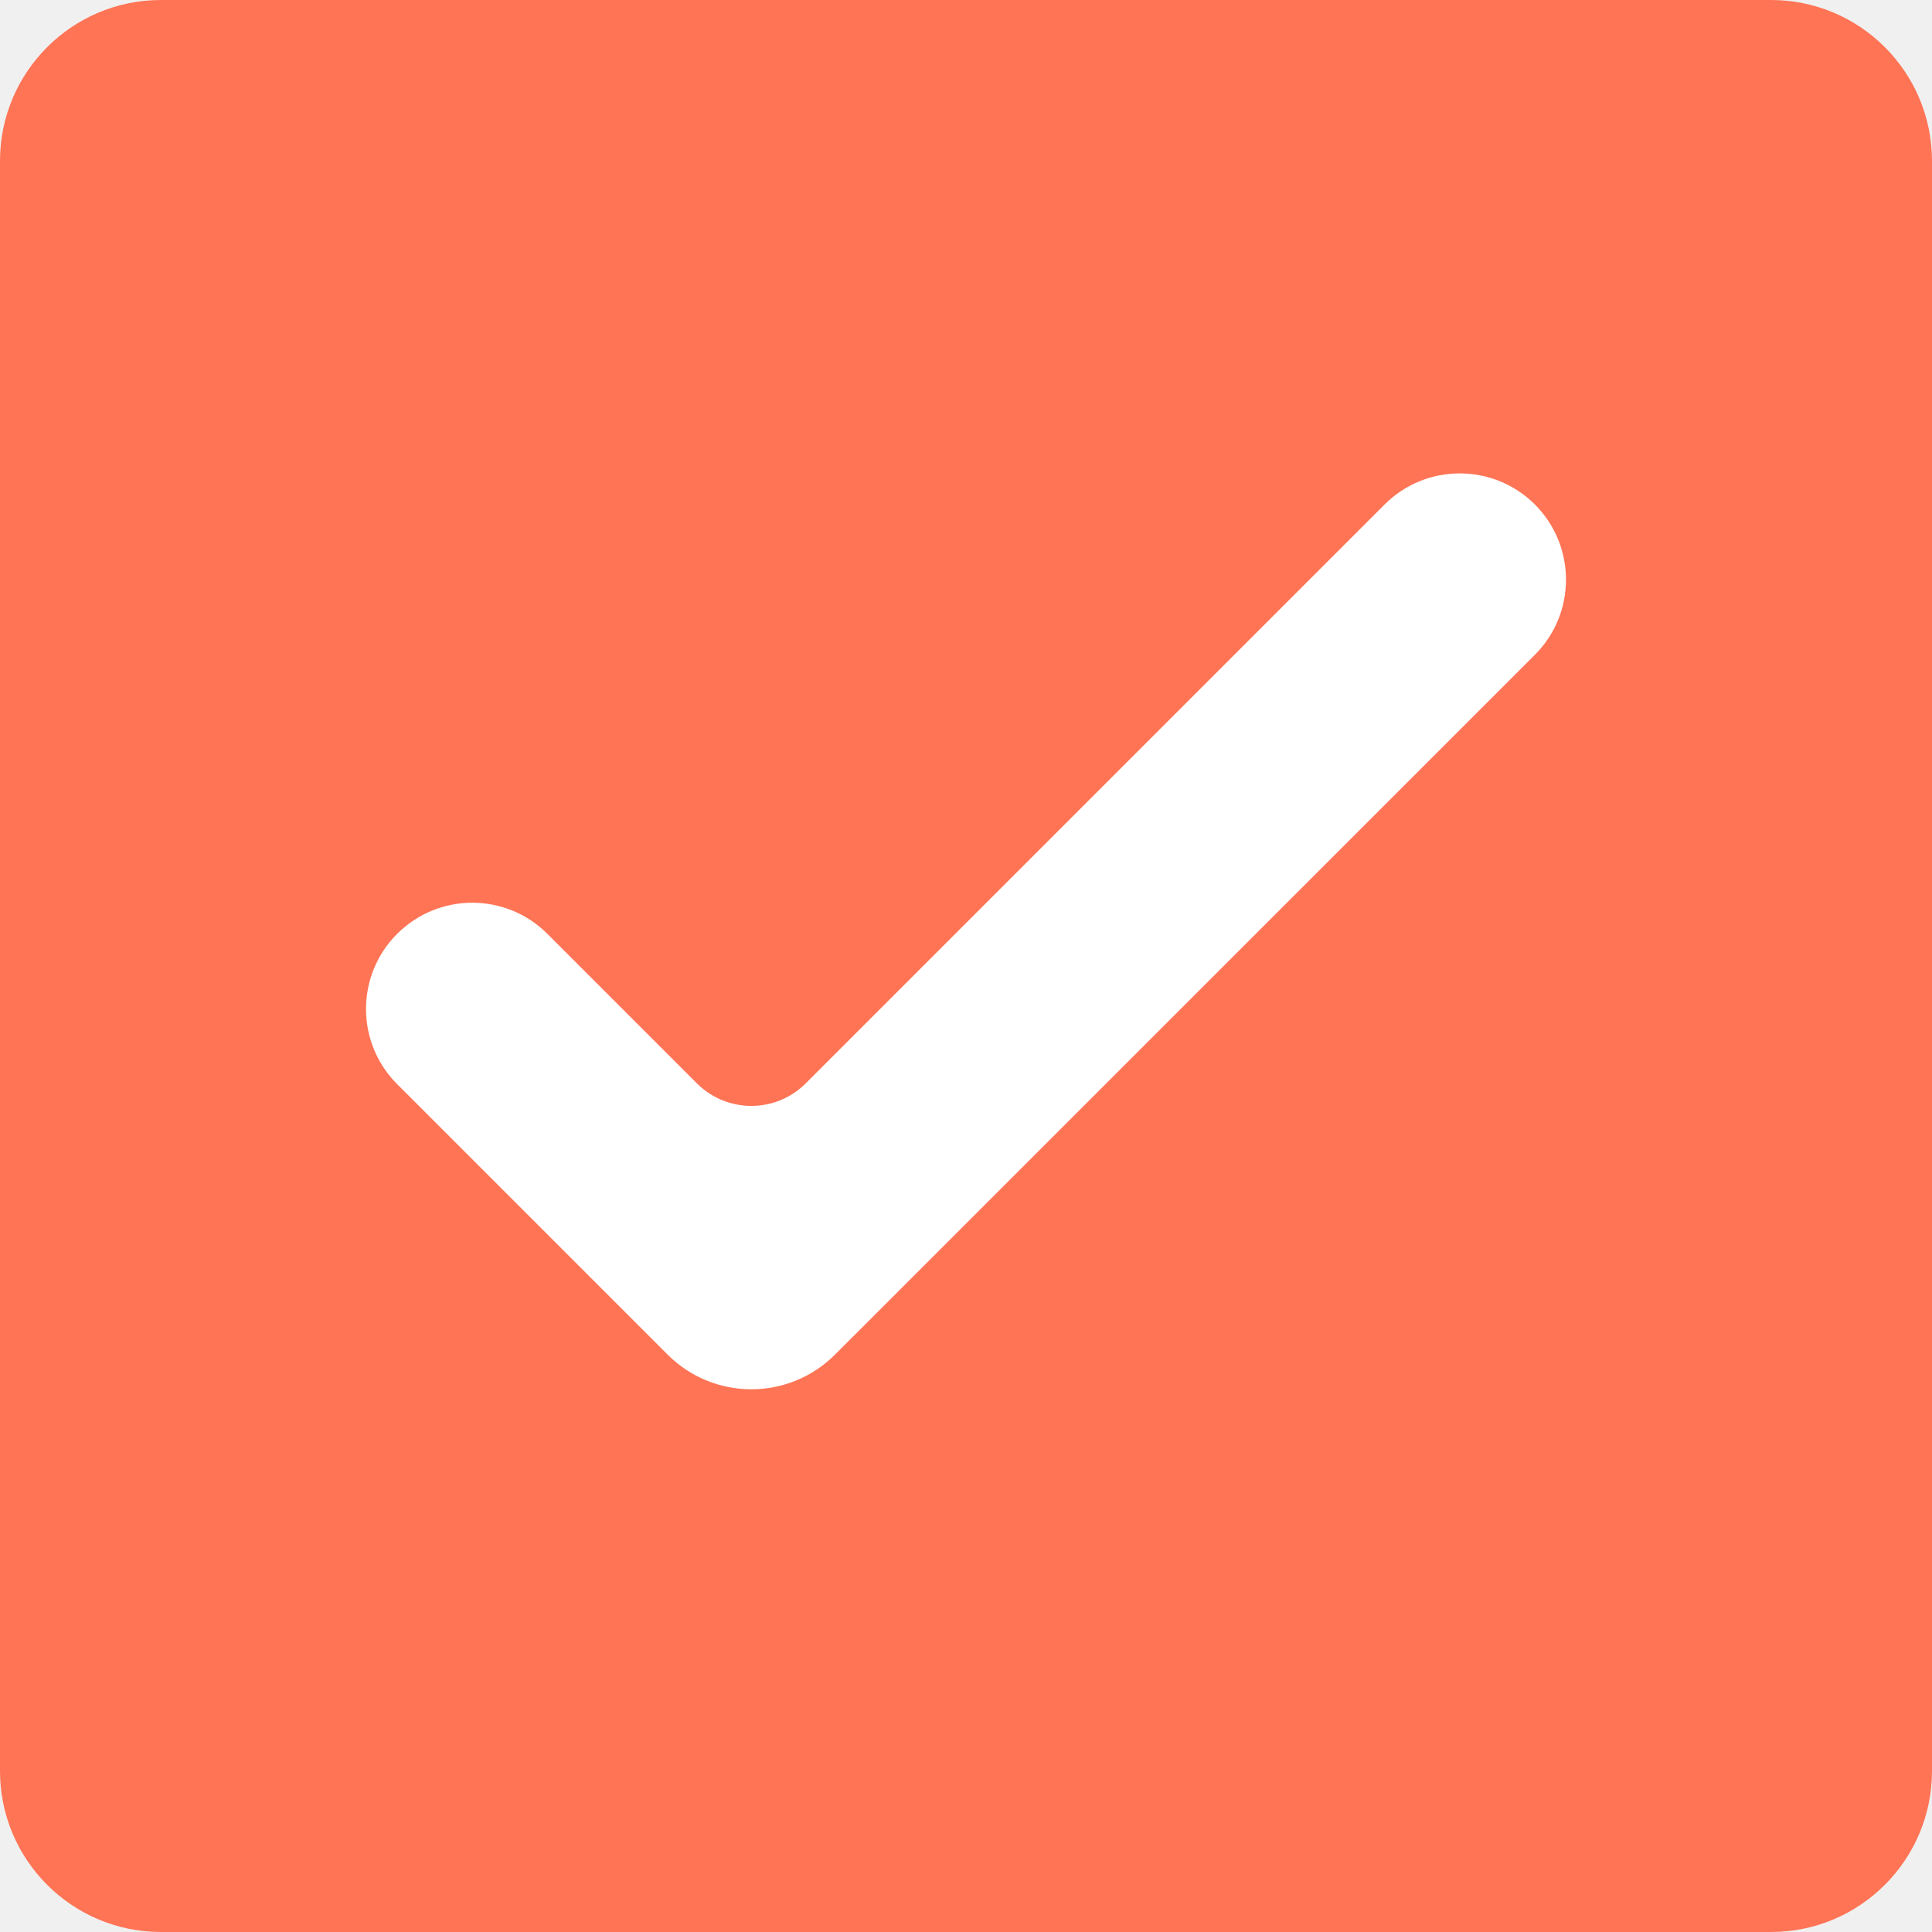
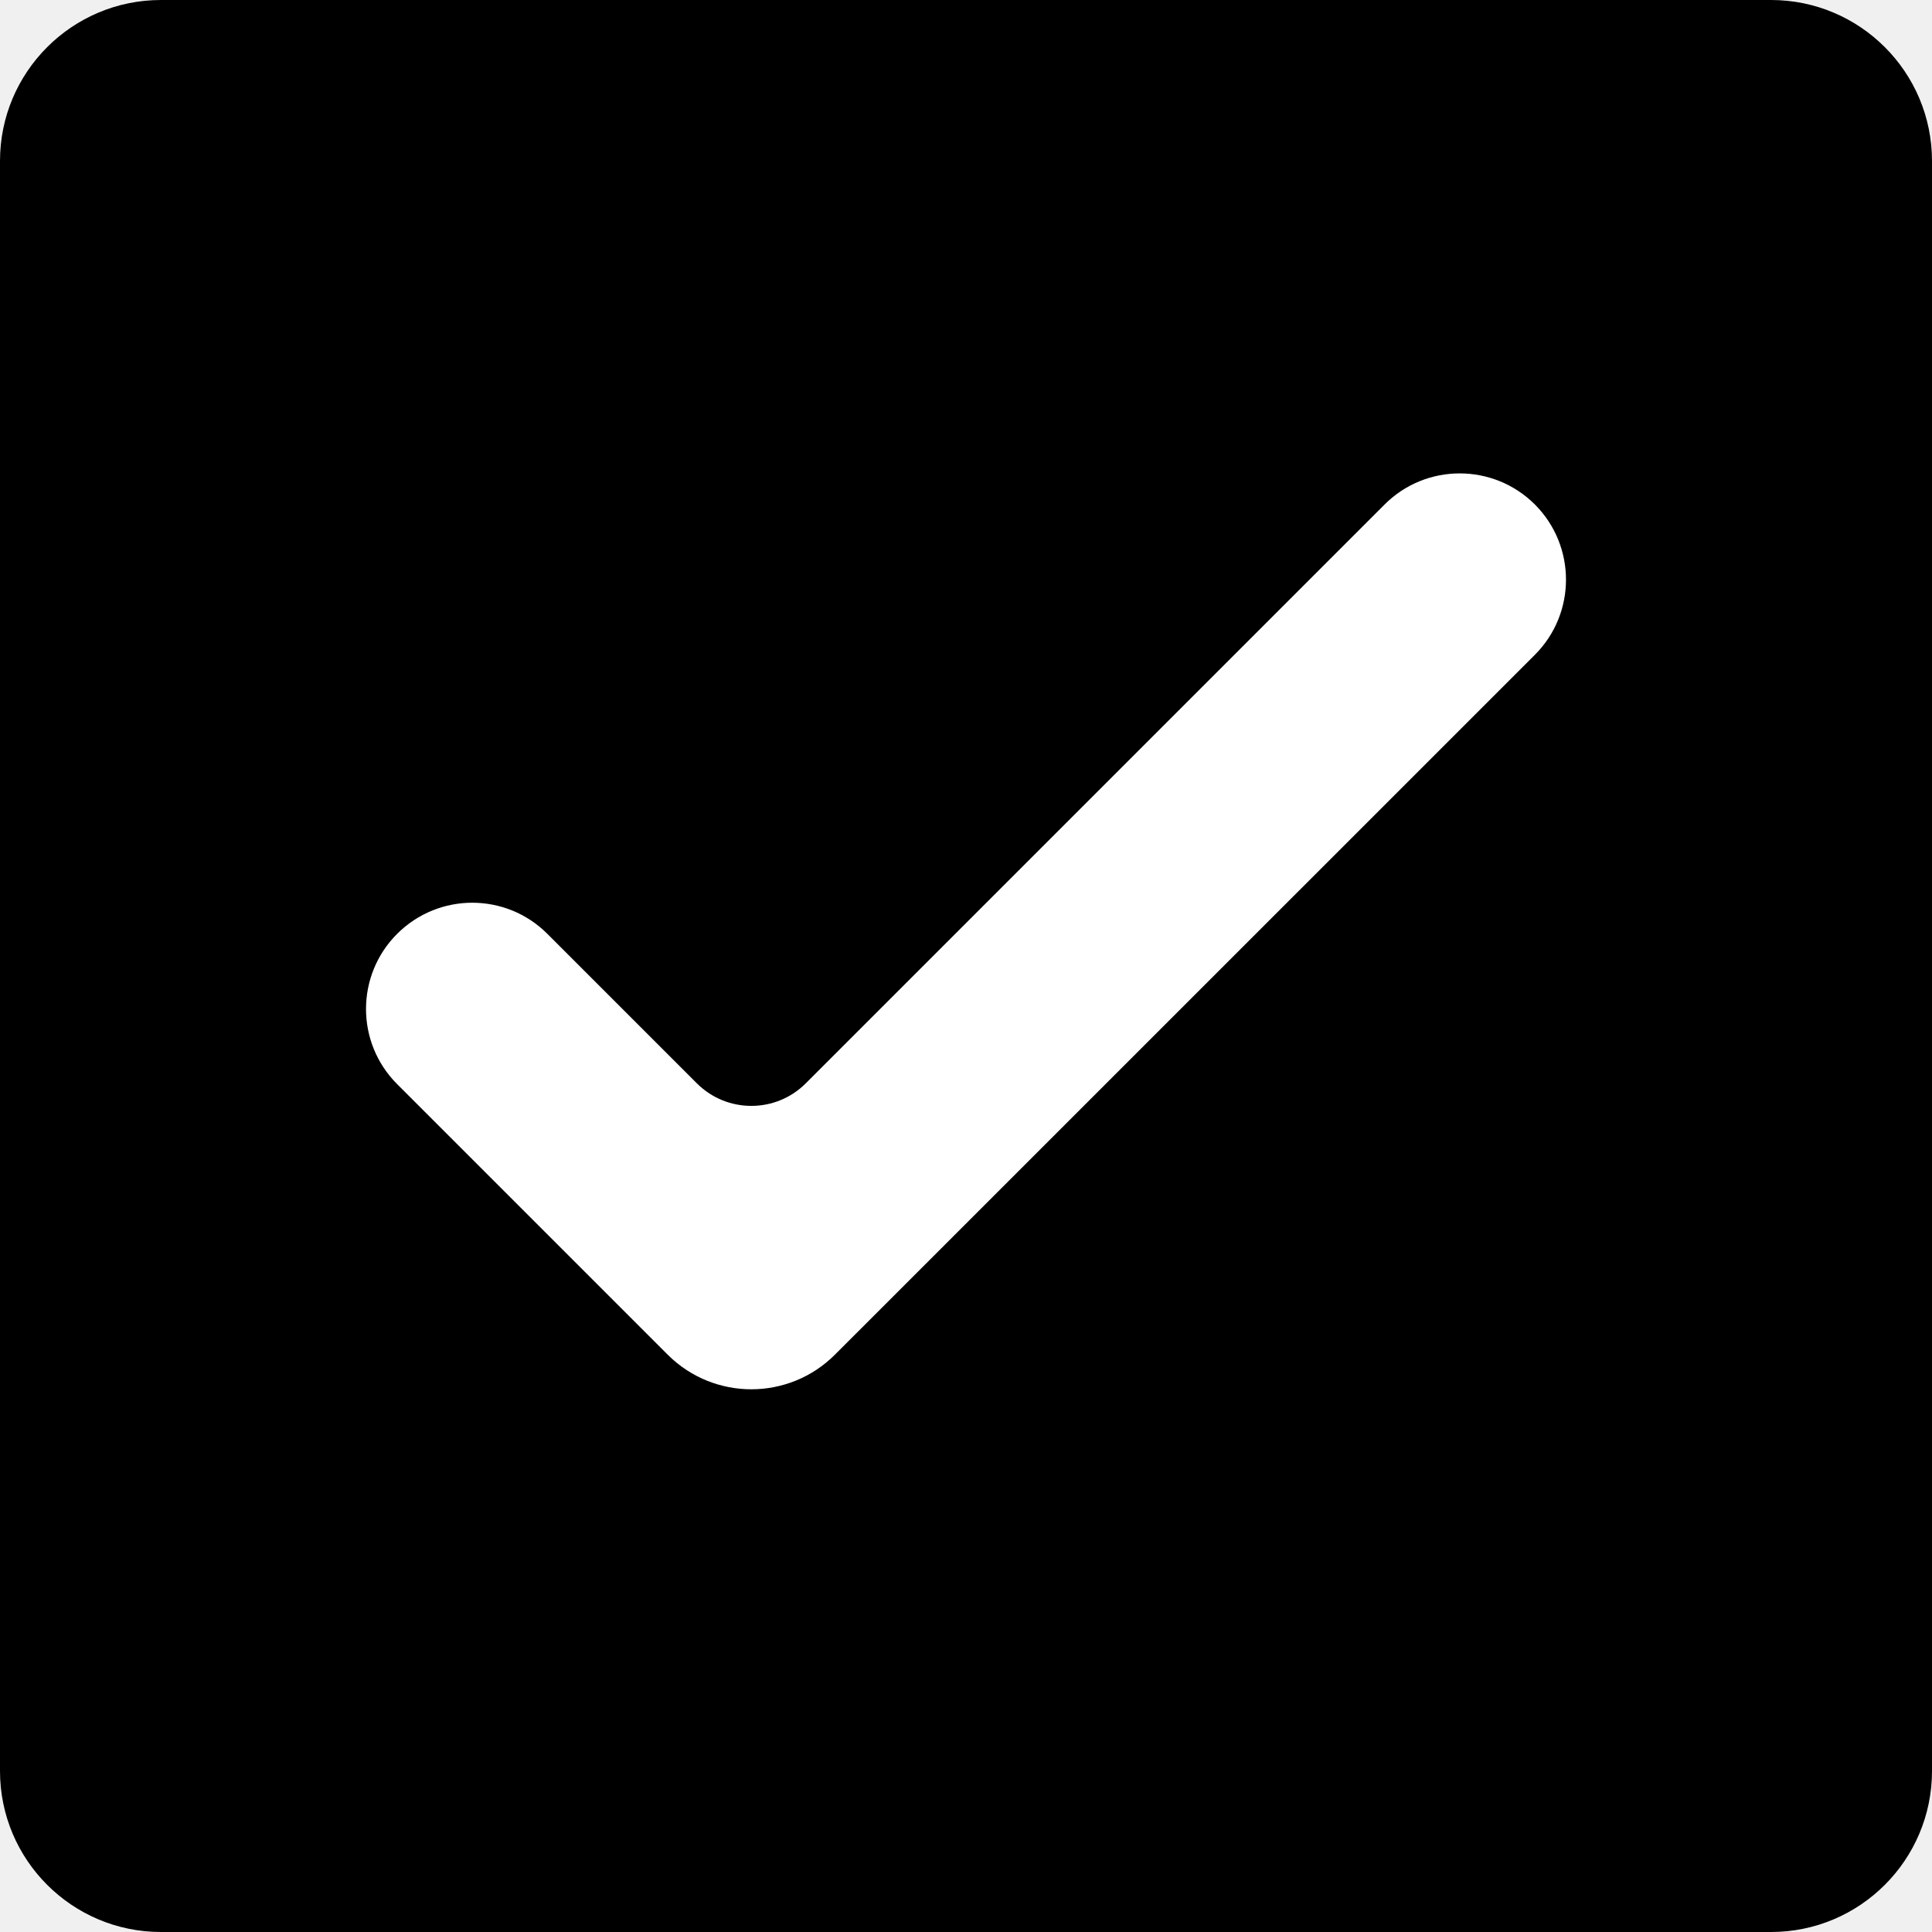
- <svg xmlns="http://www.w3.org/2000/svg" width="24" height="24" viewBox="0 0 24 24" fill="none">
-   <rect width="24" height="24" rx="2" fill="#FF7455" />
+ <svg xmlns="http://www.w3.org/2000/svg" width="24" height="24" viewBox="0 0 24 24">
+   <rect width="24" height="24" rx="2" />
  <path d="M10.373 16.827C9.799 17.402 8.868 17.402 8.293 16.827L4.933 13.467C4.418 12.952 4.418 12.116 4.933 11.601C5.449 11.085 6.285 11.085 6.8 11.601L8.657 13.458C9.031 13.831 9.636 13.831 10.009 13.458L17.2 6.267C17.715 5.752 18.551 5.752 19.067 6.267C19.582 6.783 19.582 7.619 19.067 8.134L10.373 16.827Z" fill="white" />
</svg>
